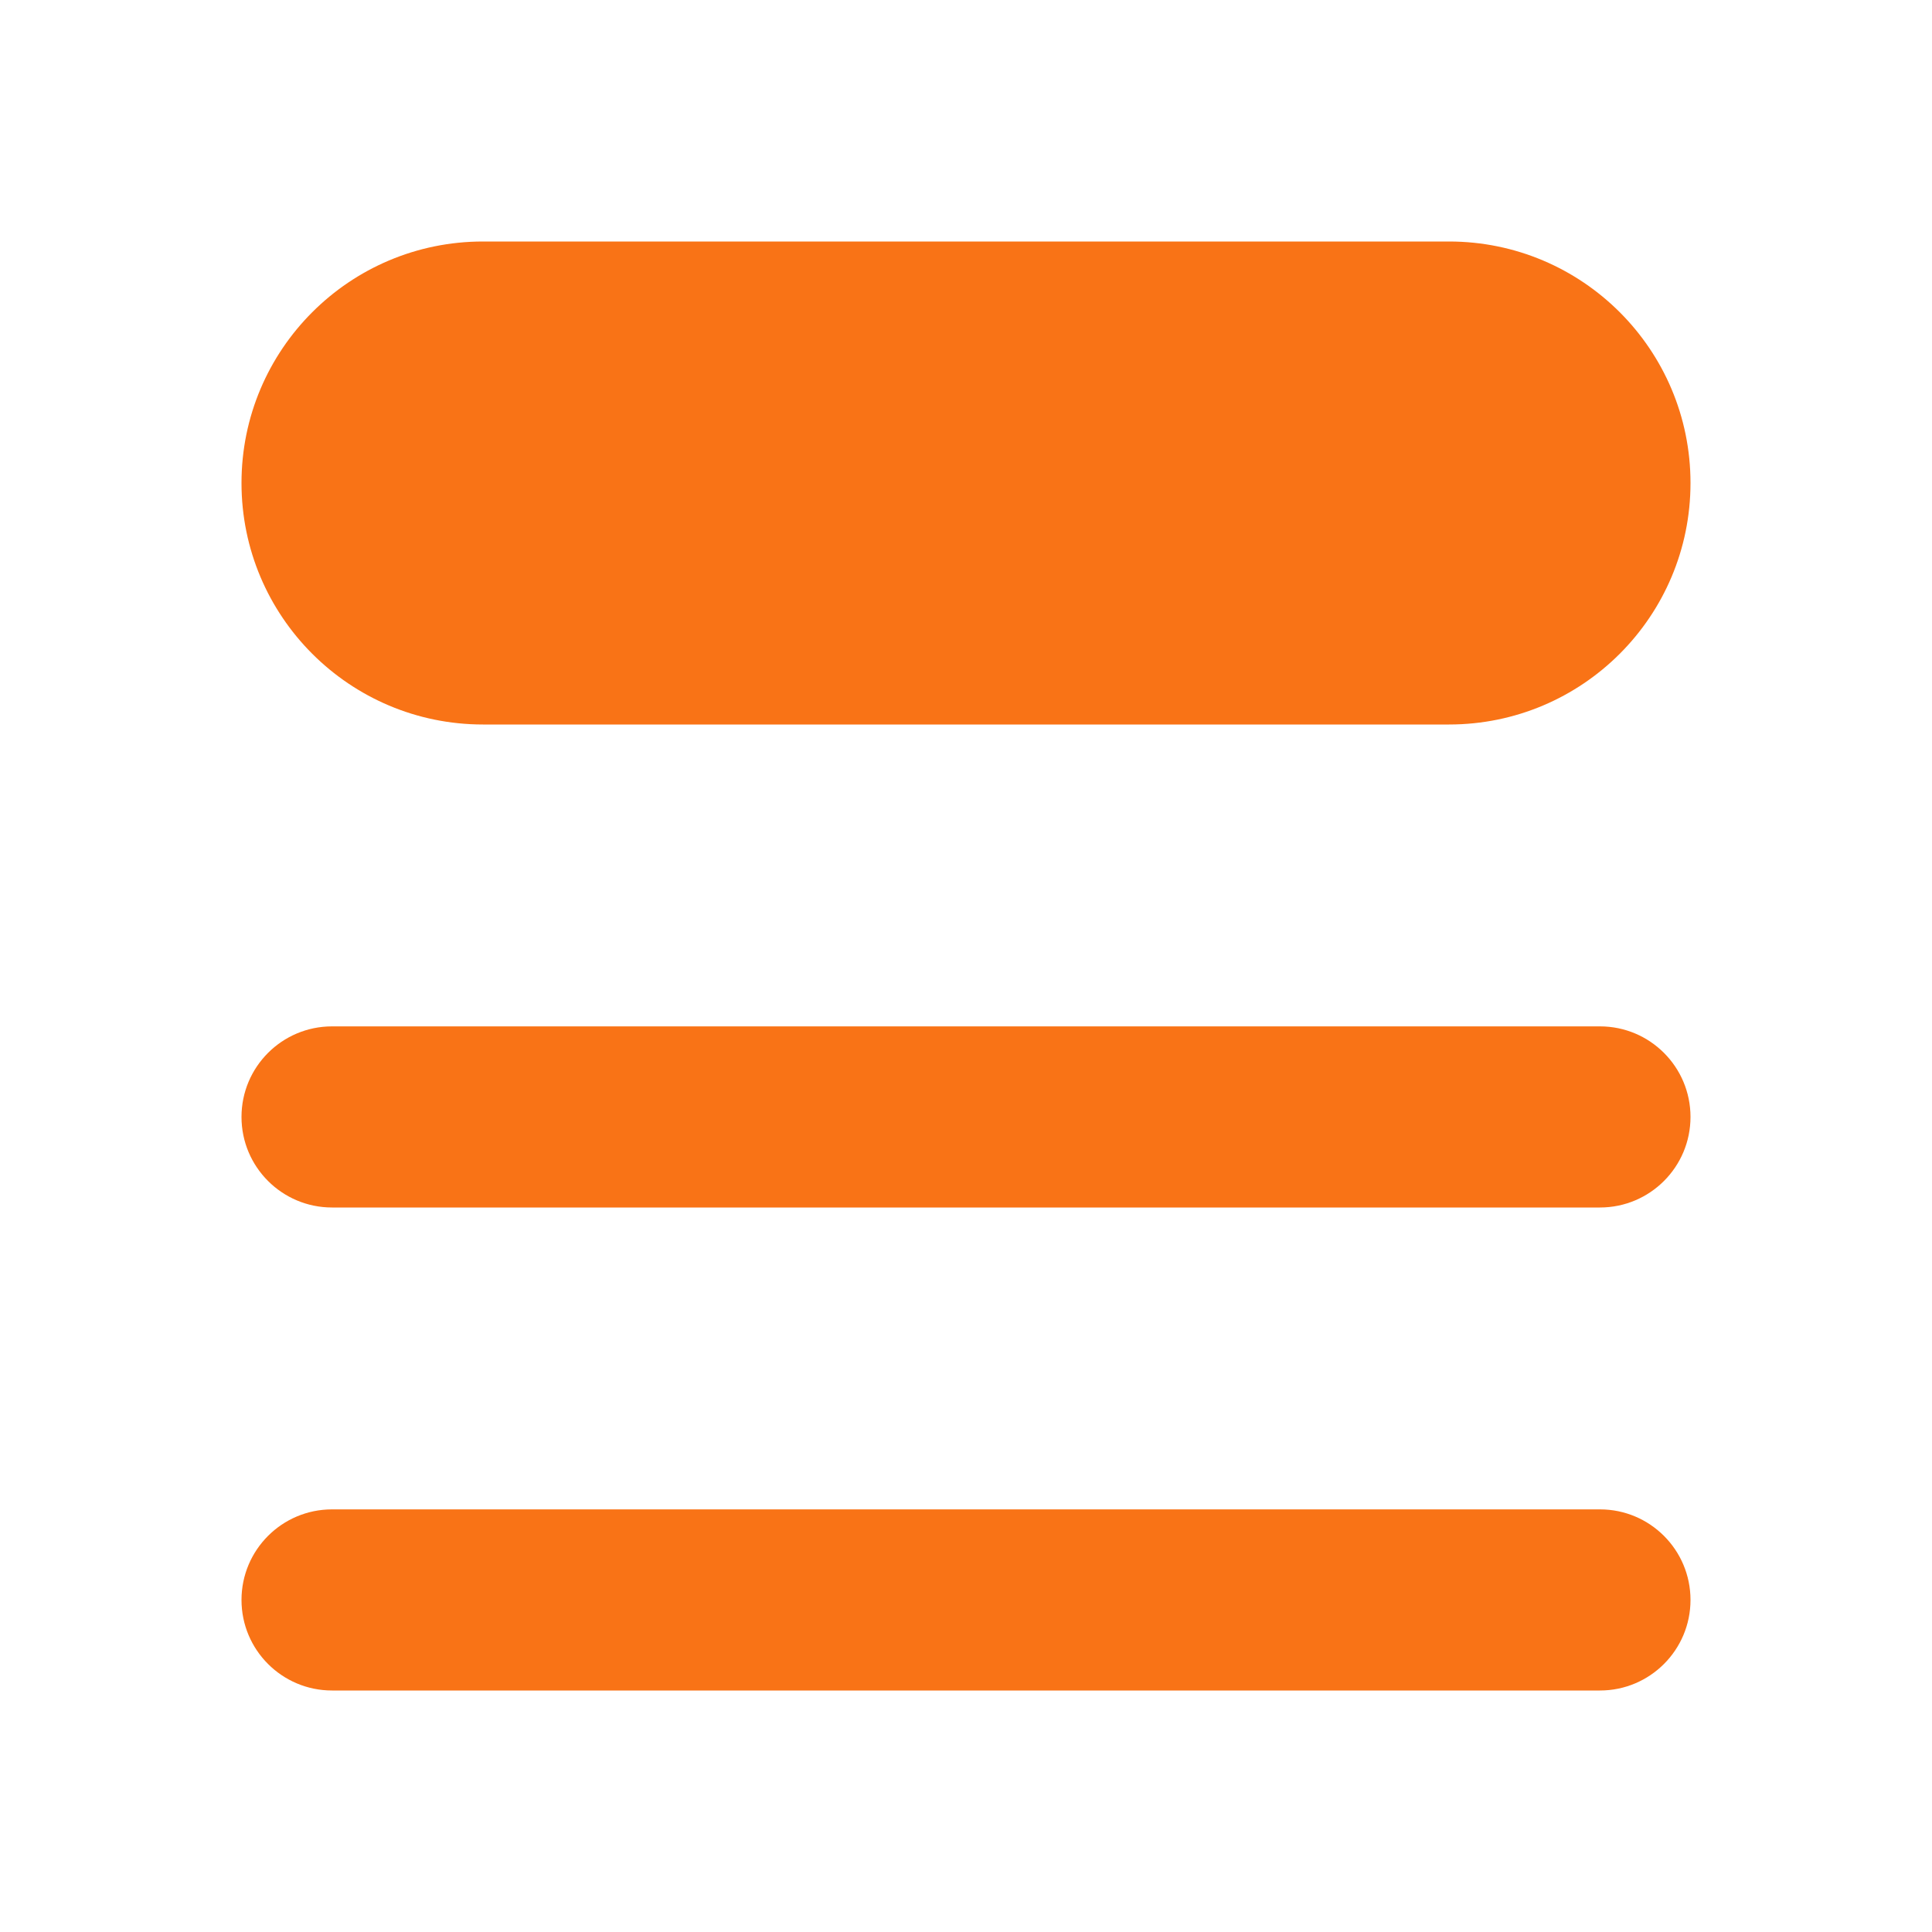
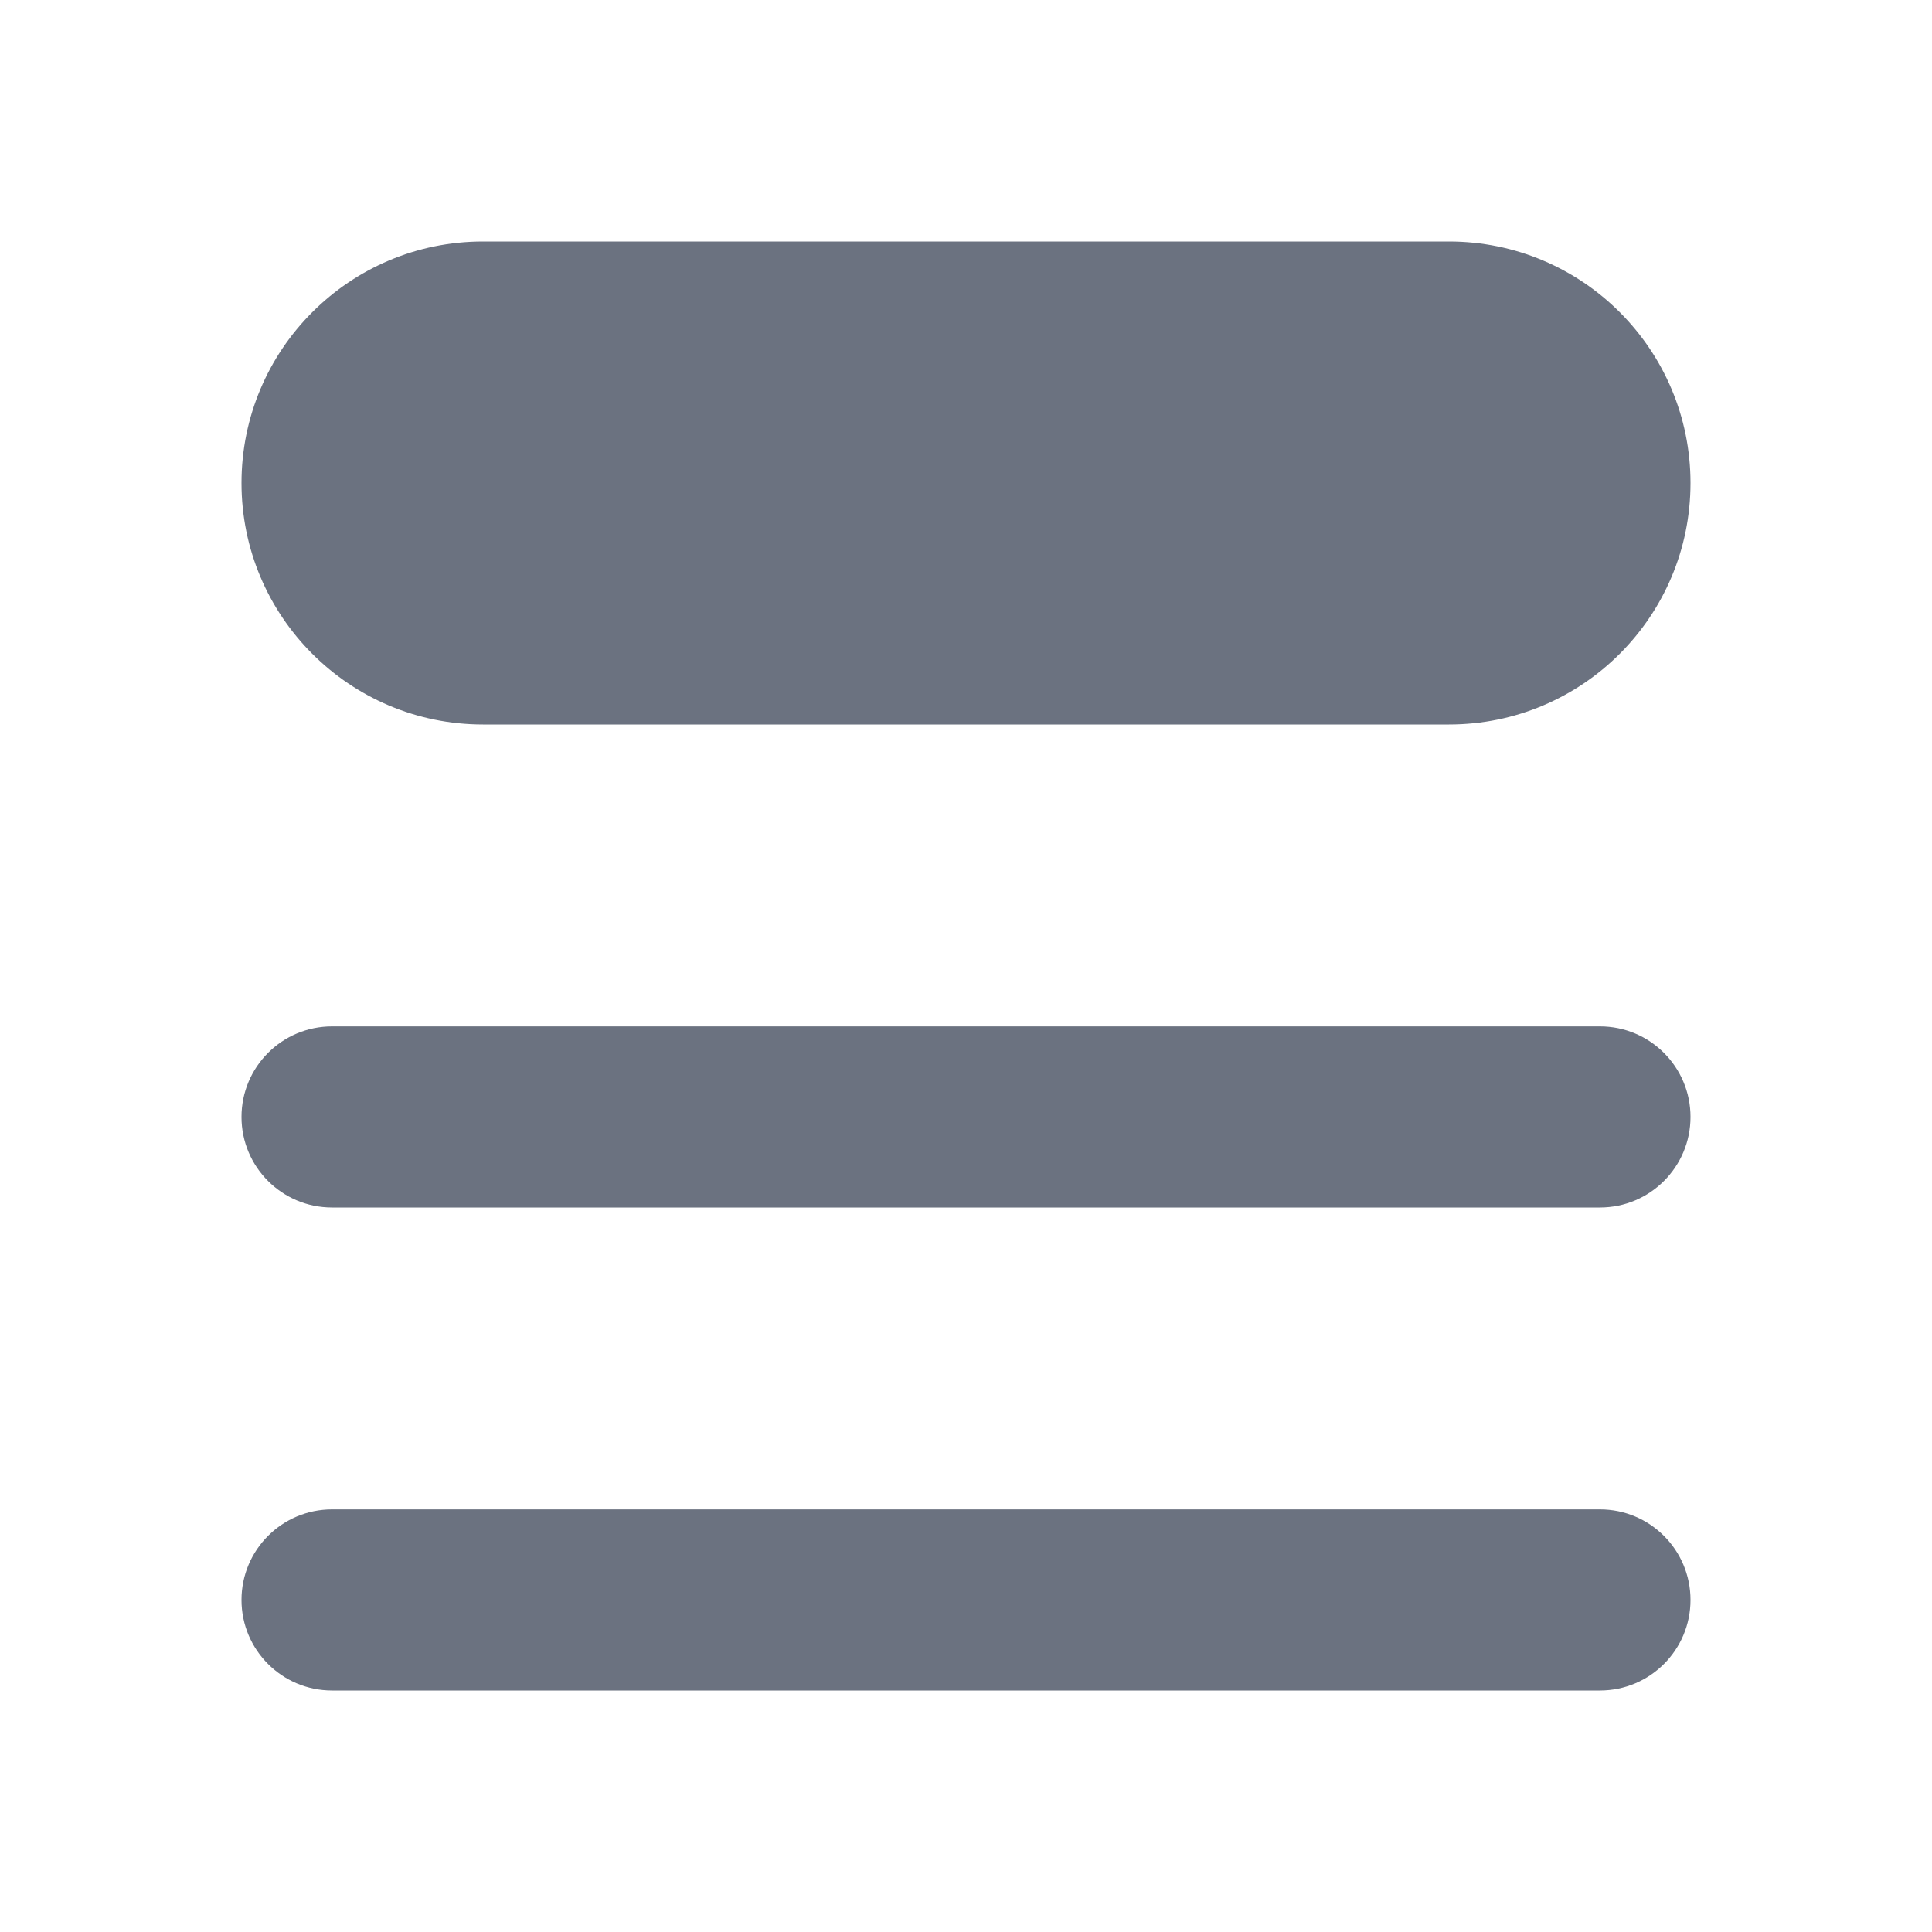
- <svg xmlns="http://www.w3.org/2000/svg" viewBox="0 0 16 16" fill="#f97316" class="w-4 h-4">
+ <svg xmlns="http://www.w3.org/2000/svg" viewBox="0 0 16 16" fill="#6b7280" class="w-4 h-4">
  <path d="M2 4a2 2 0 0 1 2-2h8a2 2 0 1 1 0 4H4a2 2 0 0 1-2-2ZM2 9.25a.75.75 0 0 1 .75-.75h10.5a.75.75 0 0 1 0 1.5H2.75A.75.75 0 0 1 2 9.25ZM2.75 12.5a.75.75 0 0 0 0 1.5h10.5a.75.75 0 0 0 0-1.5H2.75Z" />
</svg>
